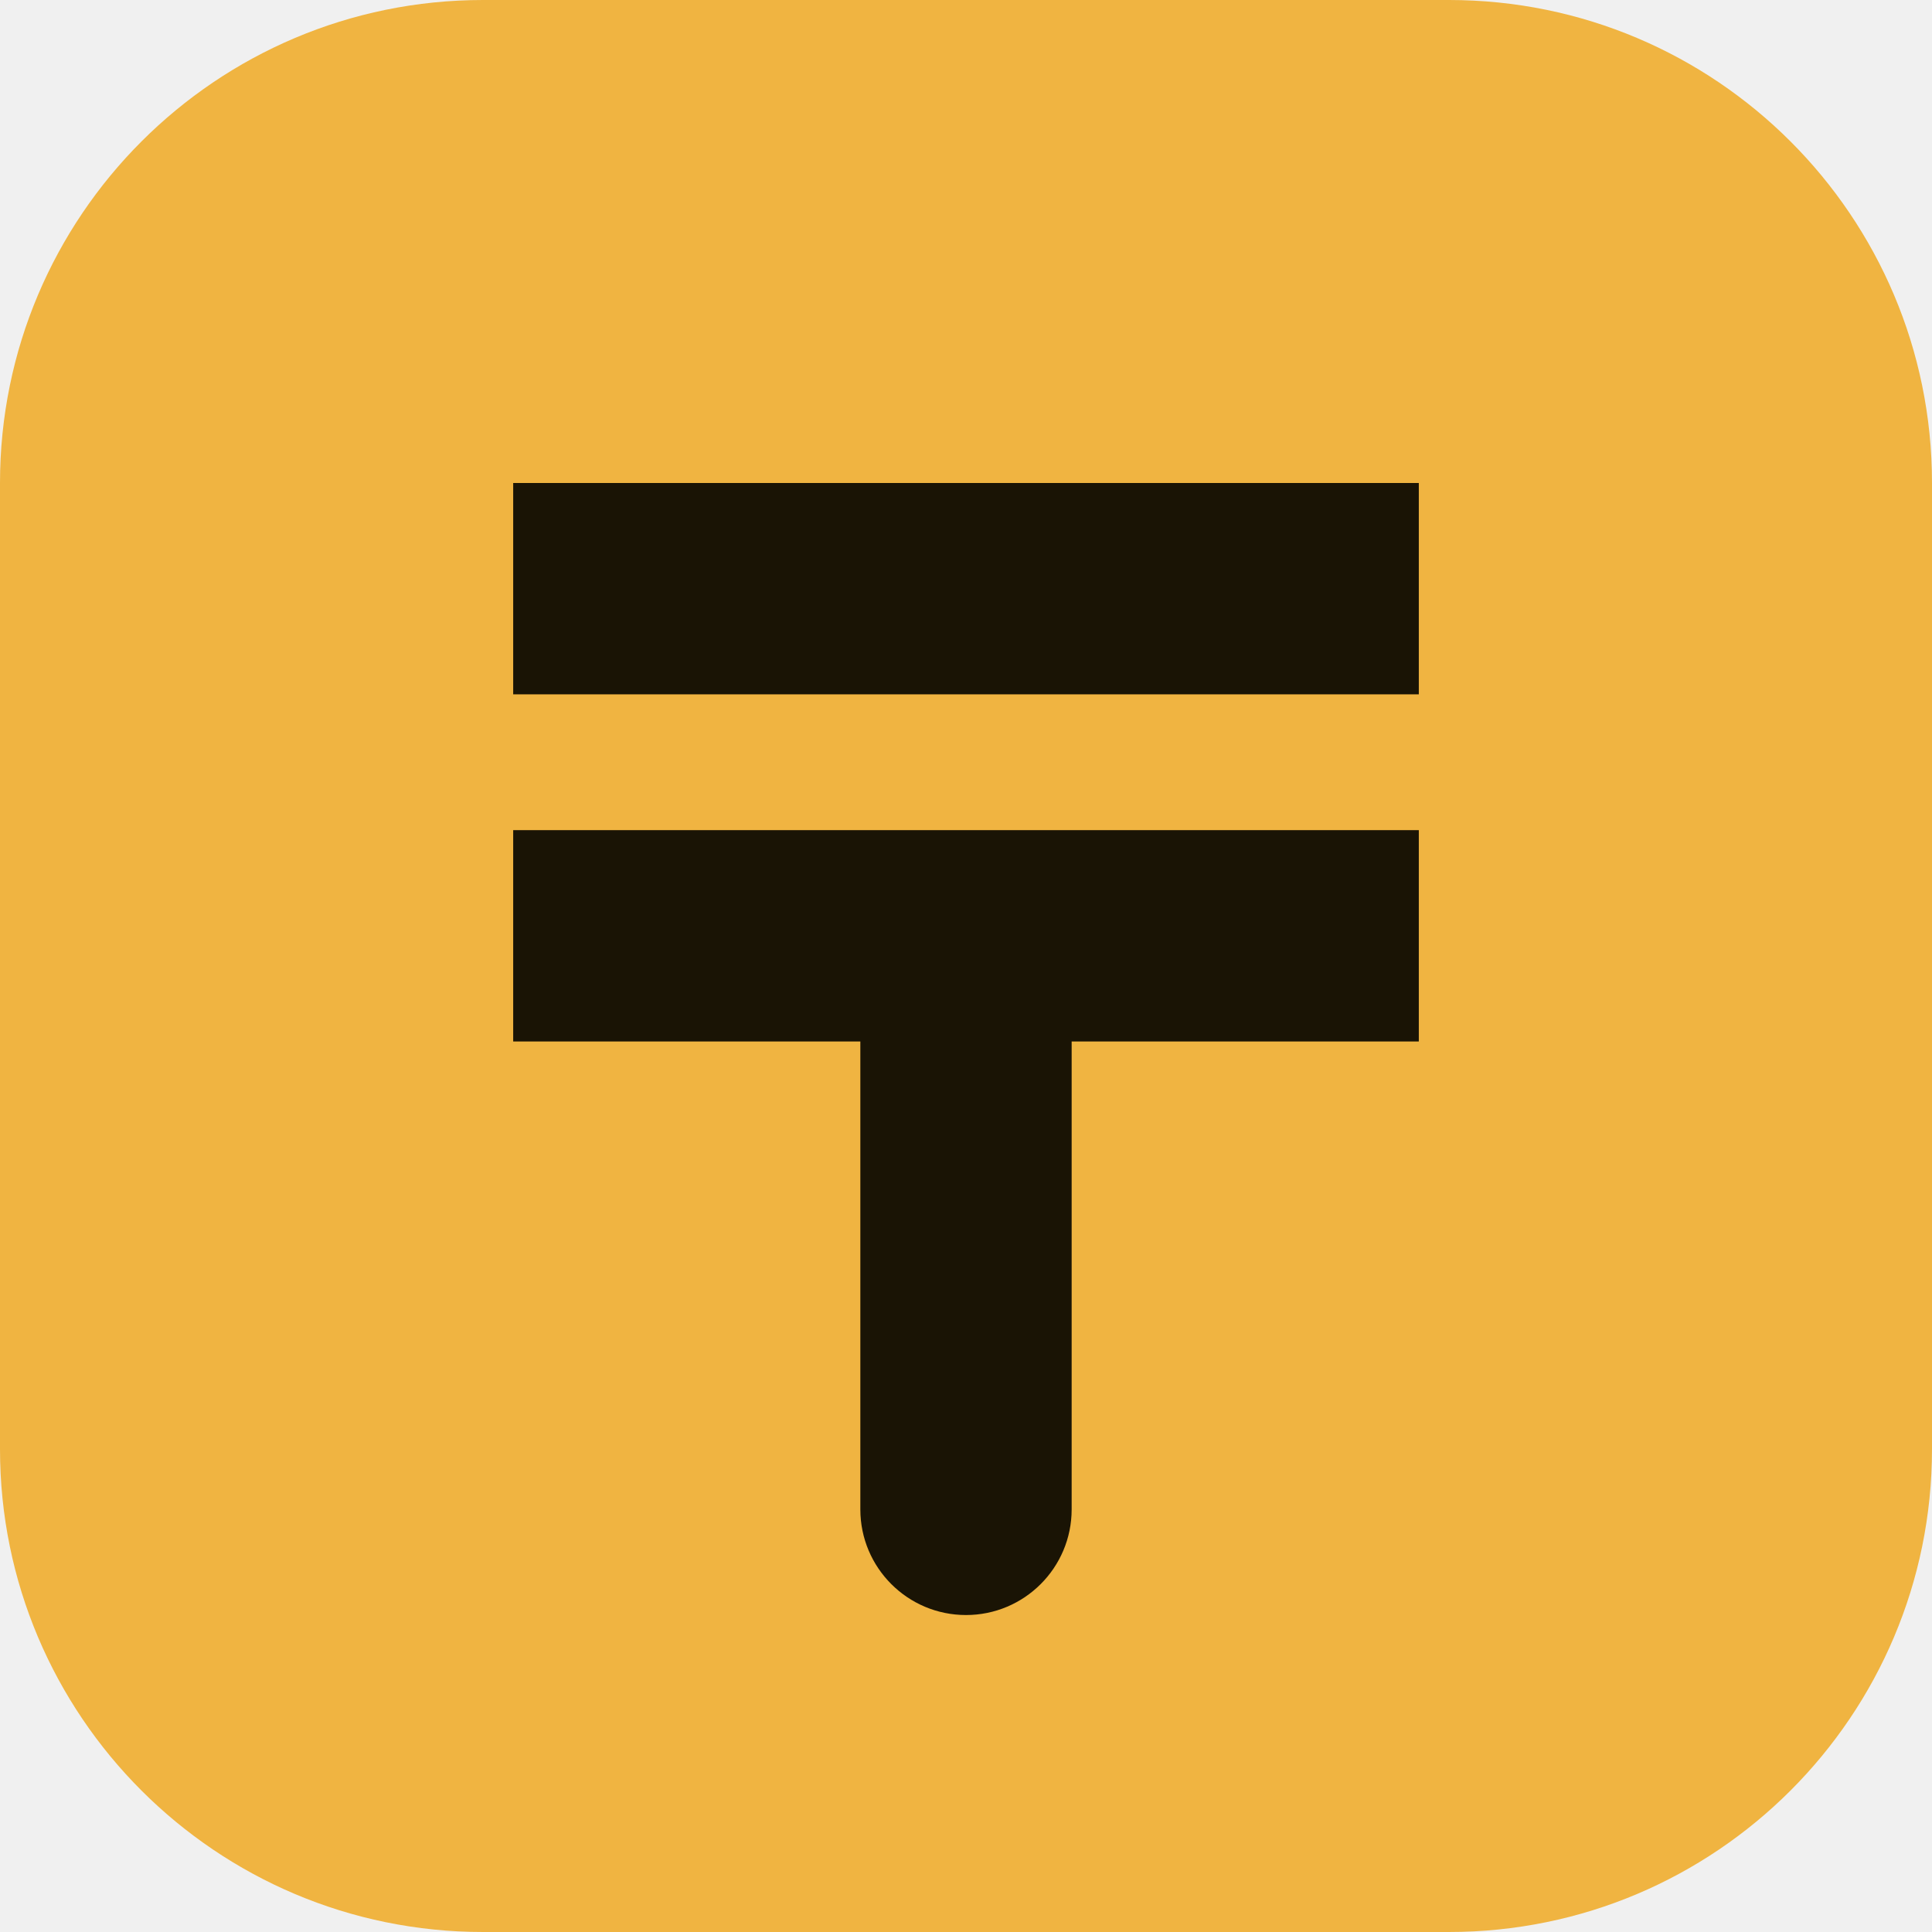
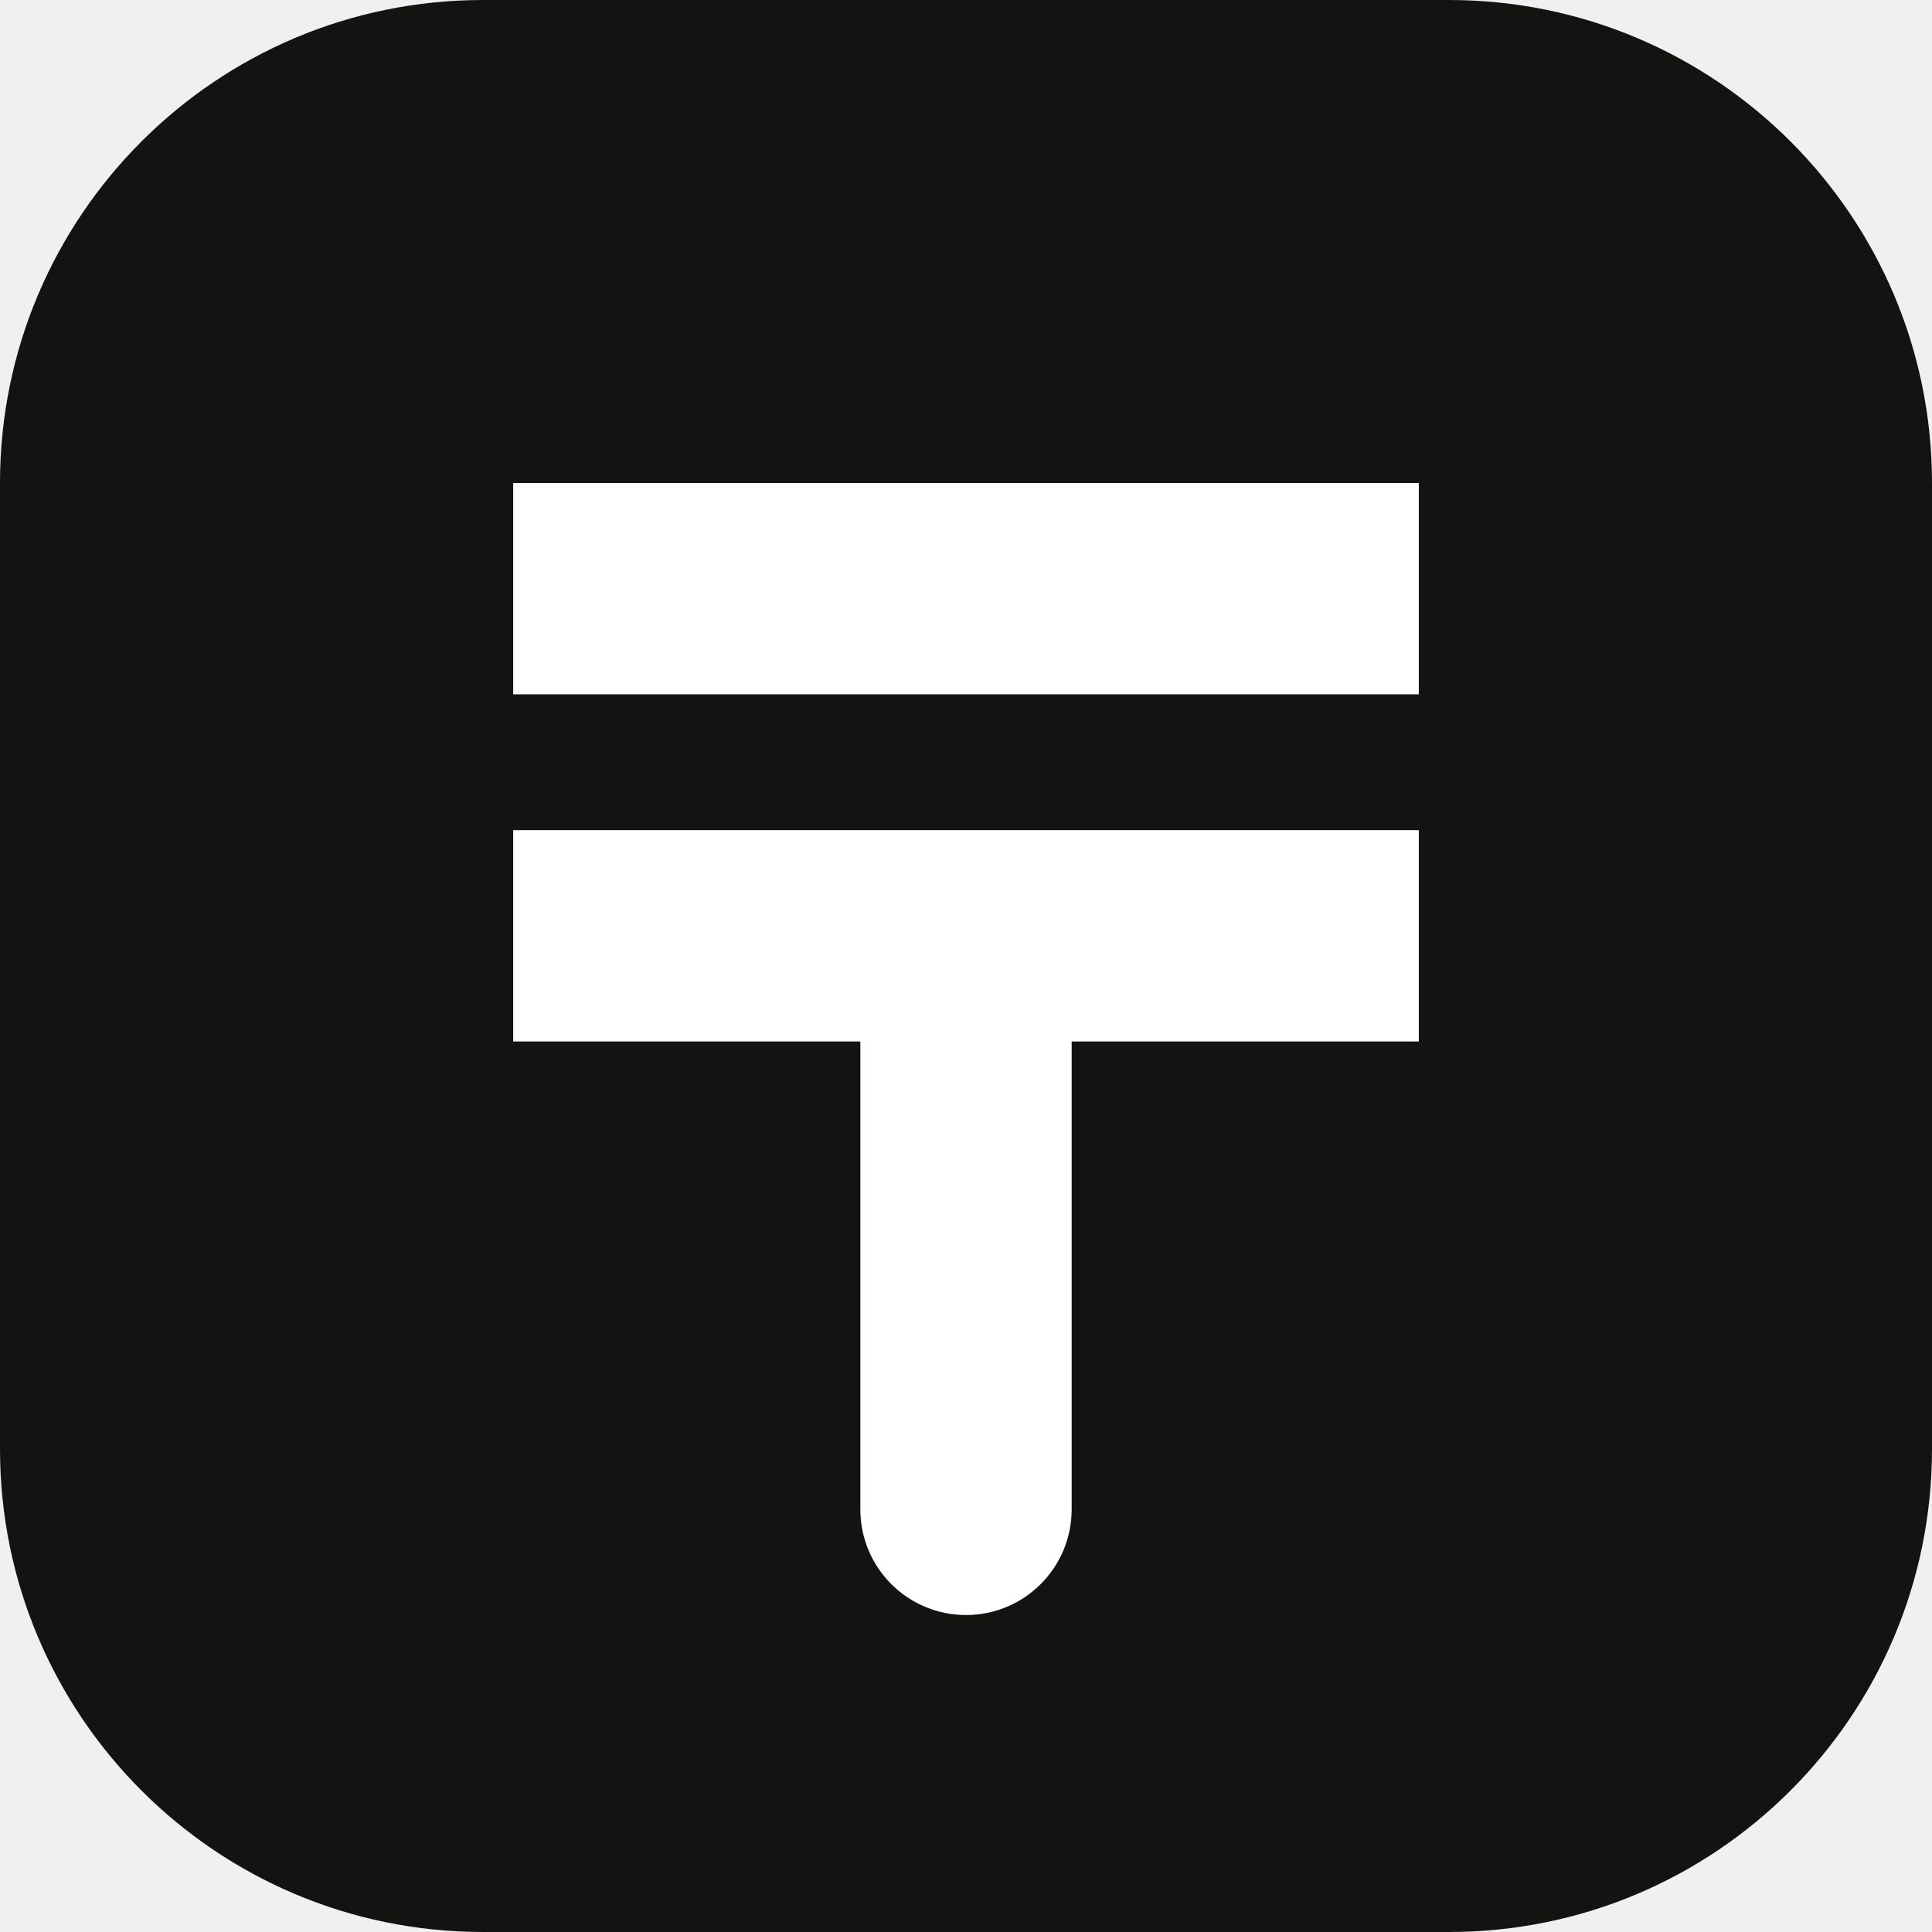
<svg xmlns="http://www.w3.org/2000/svg" viewBox="0 0 64 64">
-   <rect width="64" height="64" rx="16" fill="#F0B441" />
-   <path d="M17 16h30v7H17zM17 27.5h30v7H17zM28.5 34.5h7V50a3.5 3.5 0 0 1-7 0z" fill="#1A1405" />
+   <rect width="64" height="64" rx="16" fill="#131312" />
+   <path d="M17 16h30v7H17zM17 27.5h30v7H17zM28.5 34.5h7V50a3.5 3.5 0 0 1-7 0z" fill="#ffffff" />
</svg>
